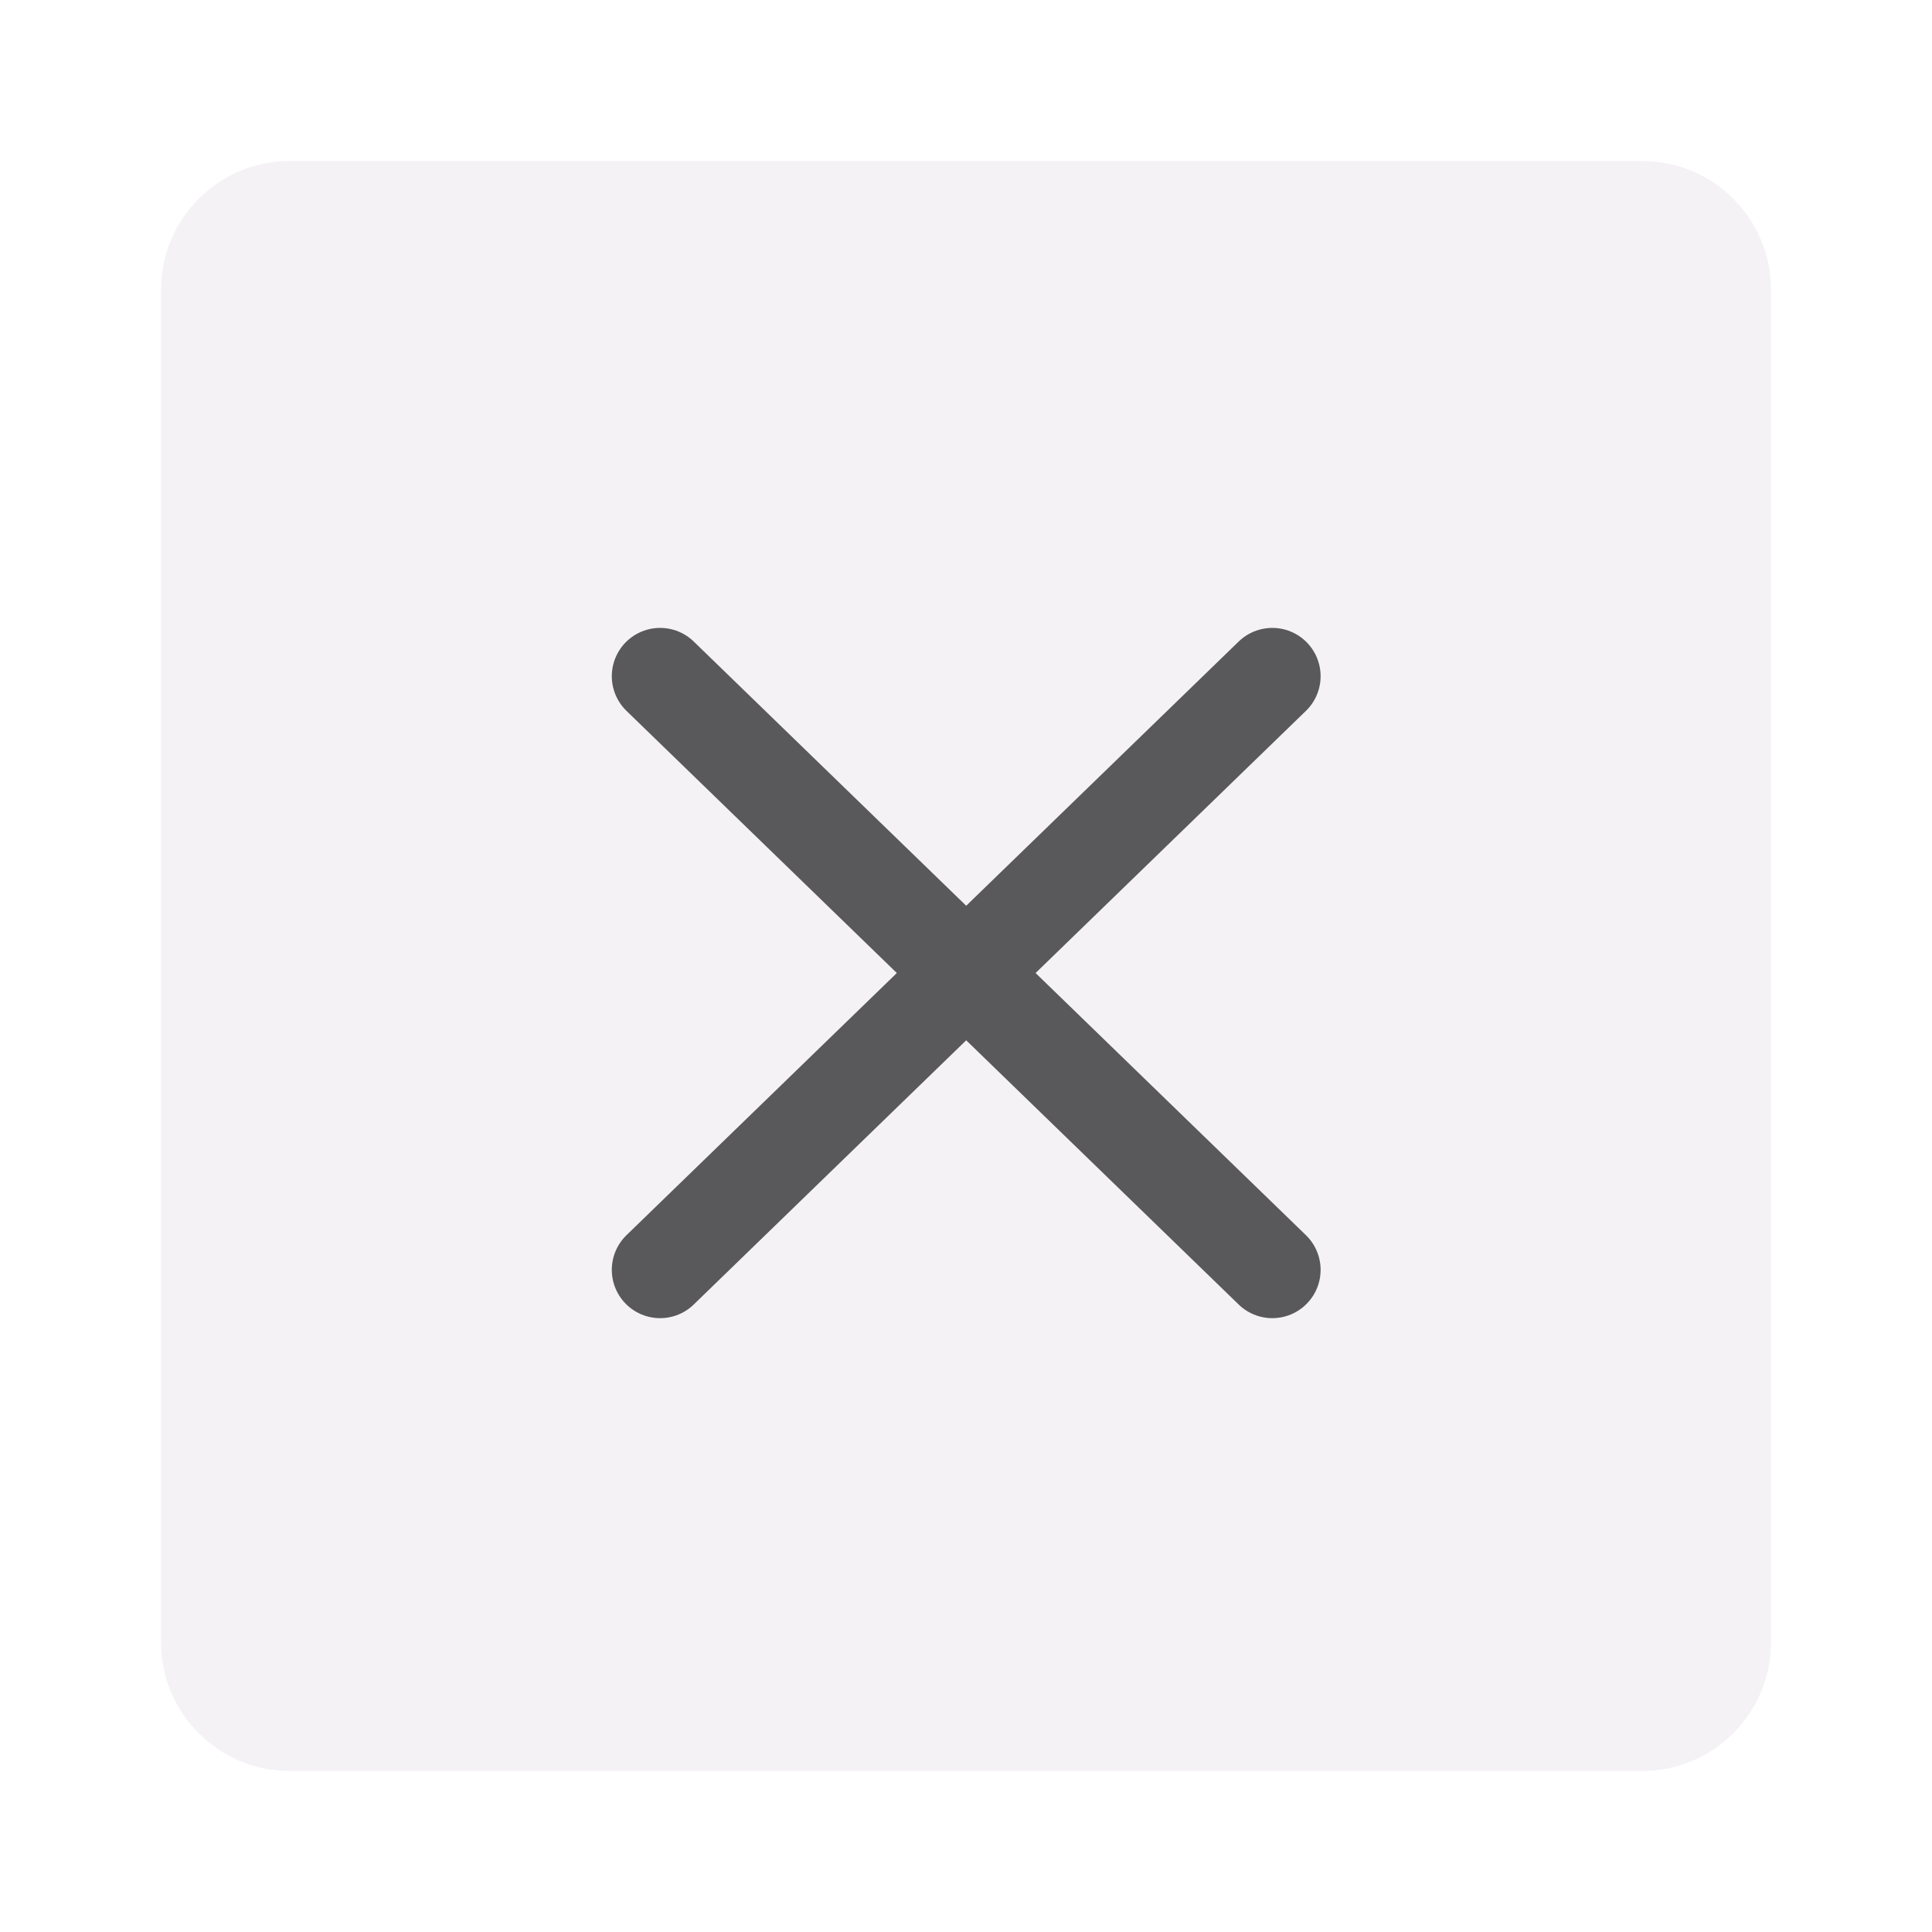
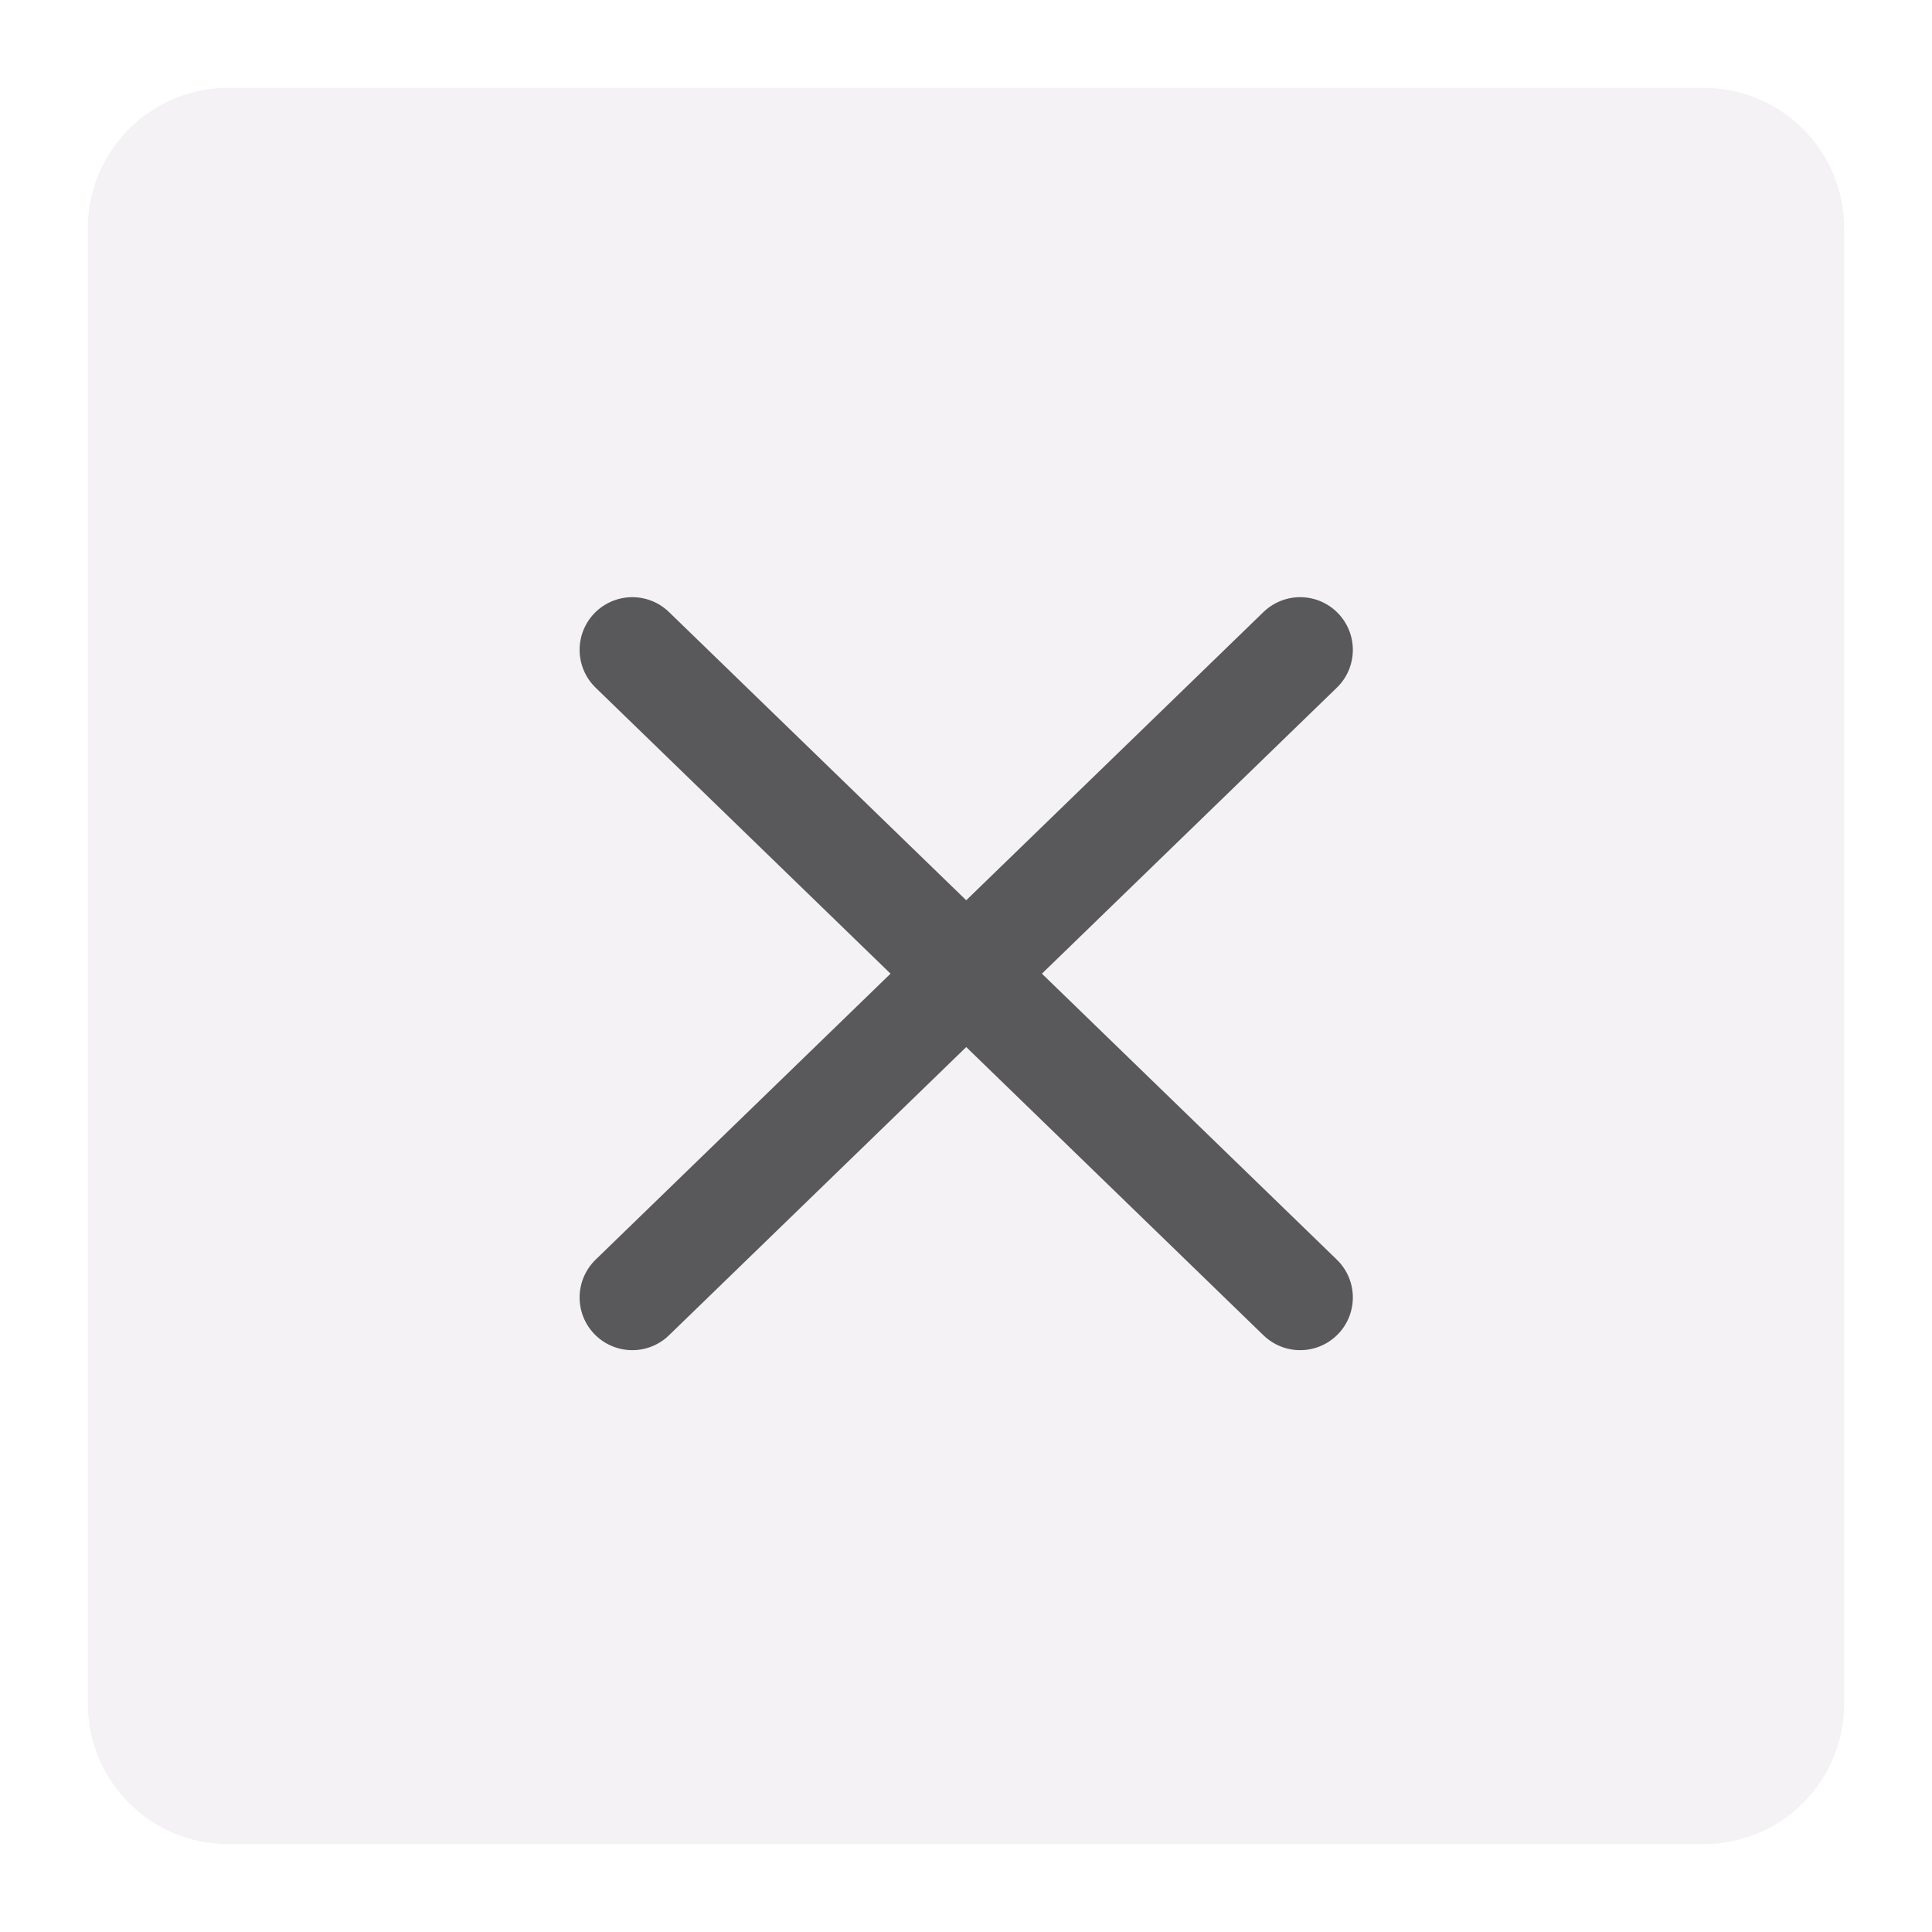
- <svg xmlns="http://www.w3.org/2000/svg" width="120px" height="120px" viewBox="0 0 120 120" version="1.1">
+ <svg xmlns="http://www.w3.org/2000/svg" width="110px" height="110px" viewBox="0 0 110 110" version="1.1">
  <g id="Miniature---Error" stroke="none" stroke-width="1" fill="none" fill-rule="evenodd">
-     <rect id="Area" fill="#F4F2F5" x="10" y="10" width="100" height="100" rx="8" />
-     <g id="Icon" transform="translate(41, 42)" stroke="#59585A" stroke-linecap="round" stroke-width="6">
+     <rect id="Area" fill="#F4F2F5" x="5" y="5" width="100" height="100" rx="8" />
+     <g id="Icon" transform="translate(36, 37)" stroke="#59585A" stroke-linecap="round" stroke-width="6">
      <line x1="38.025" y1="1.77891255e-14" x2="4.97379915e-14" y2="36.873" id="Line" />
      <line x1="38.025" y1="1.06836981e-14" x2="4.61852778e-14" y2="36.873" id="Line" transform="translate(19.01265, 18.43651) scale(-1, 1) translate(-19.01265, -18.43651) " />
    </g>
  </g>
</svg>
